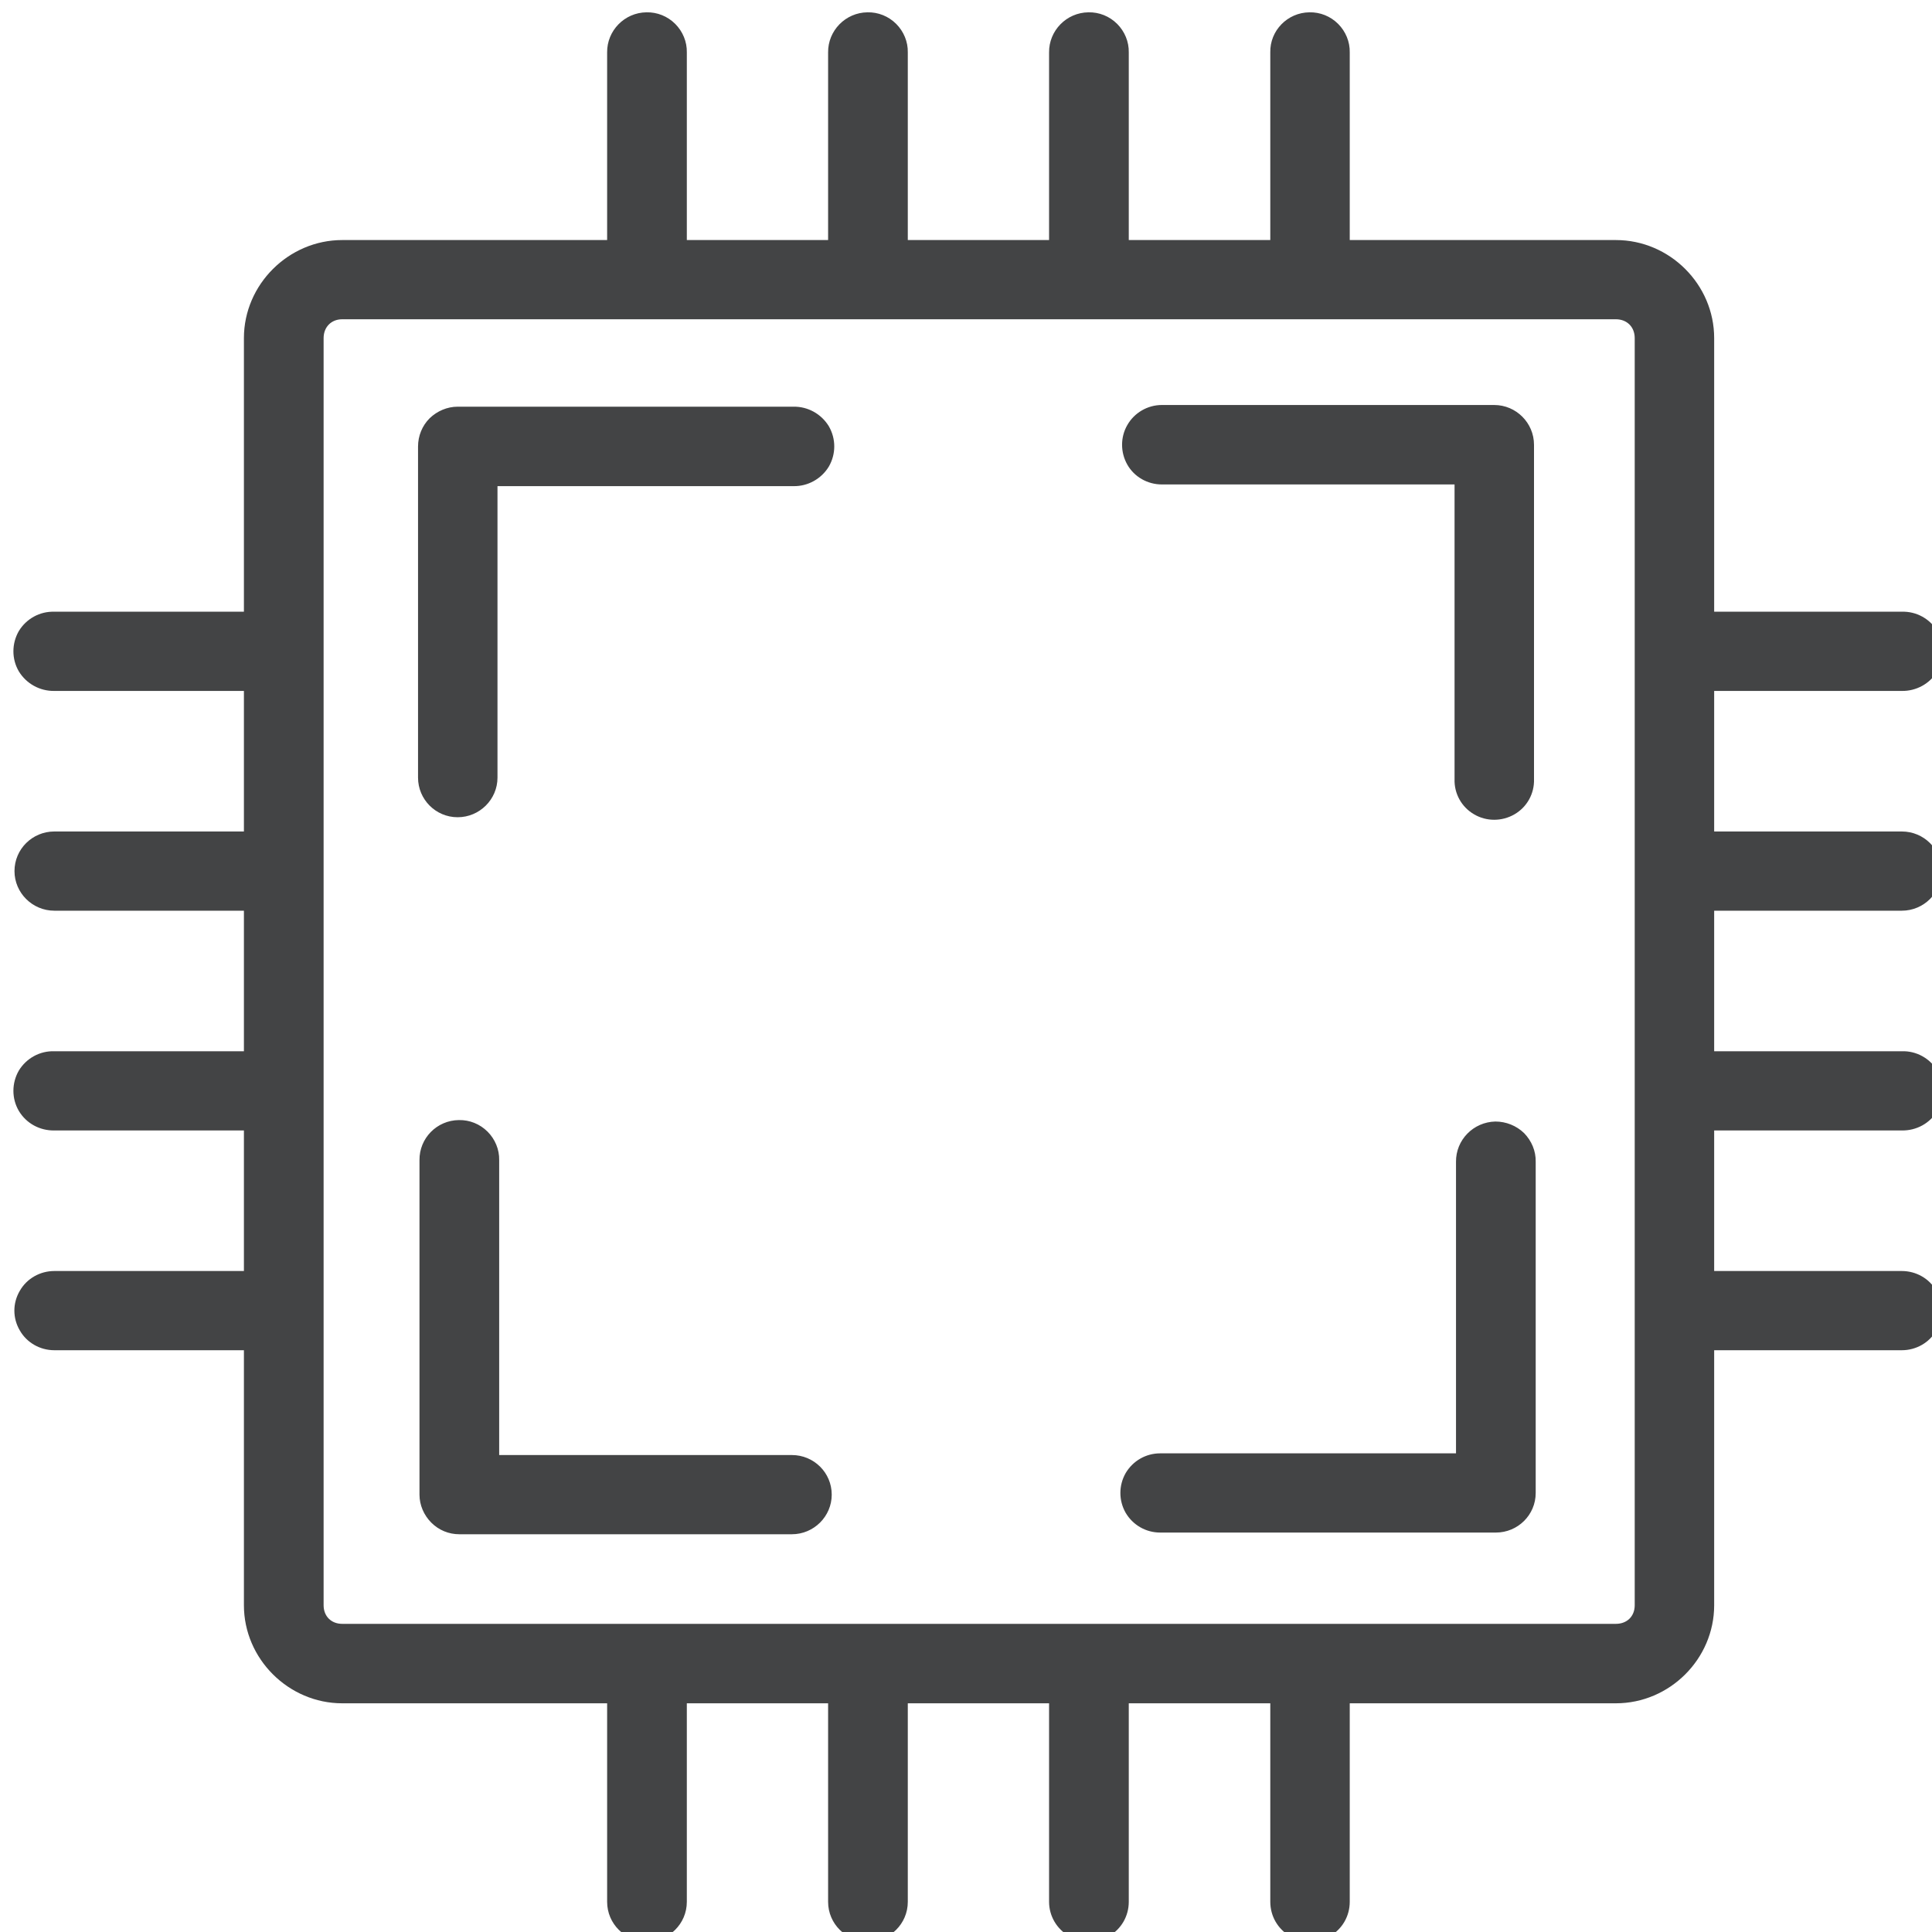
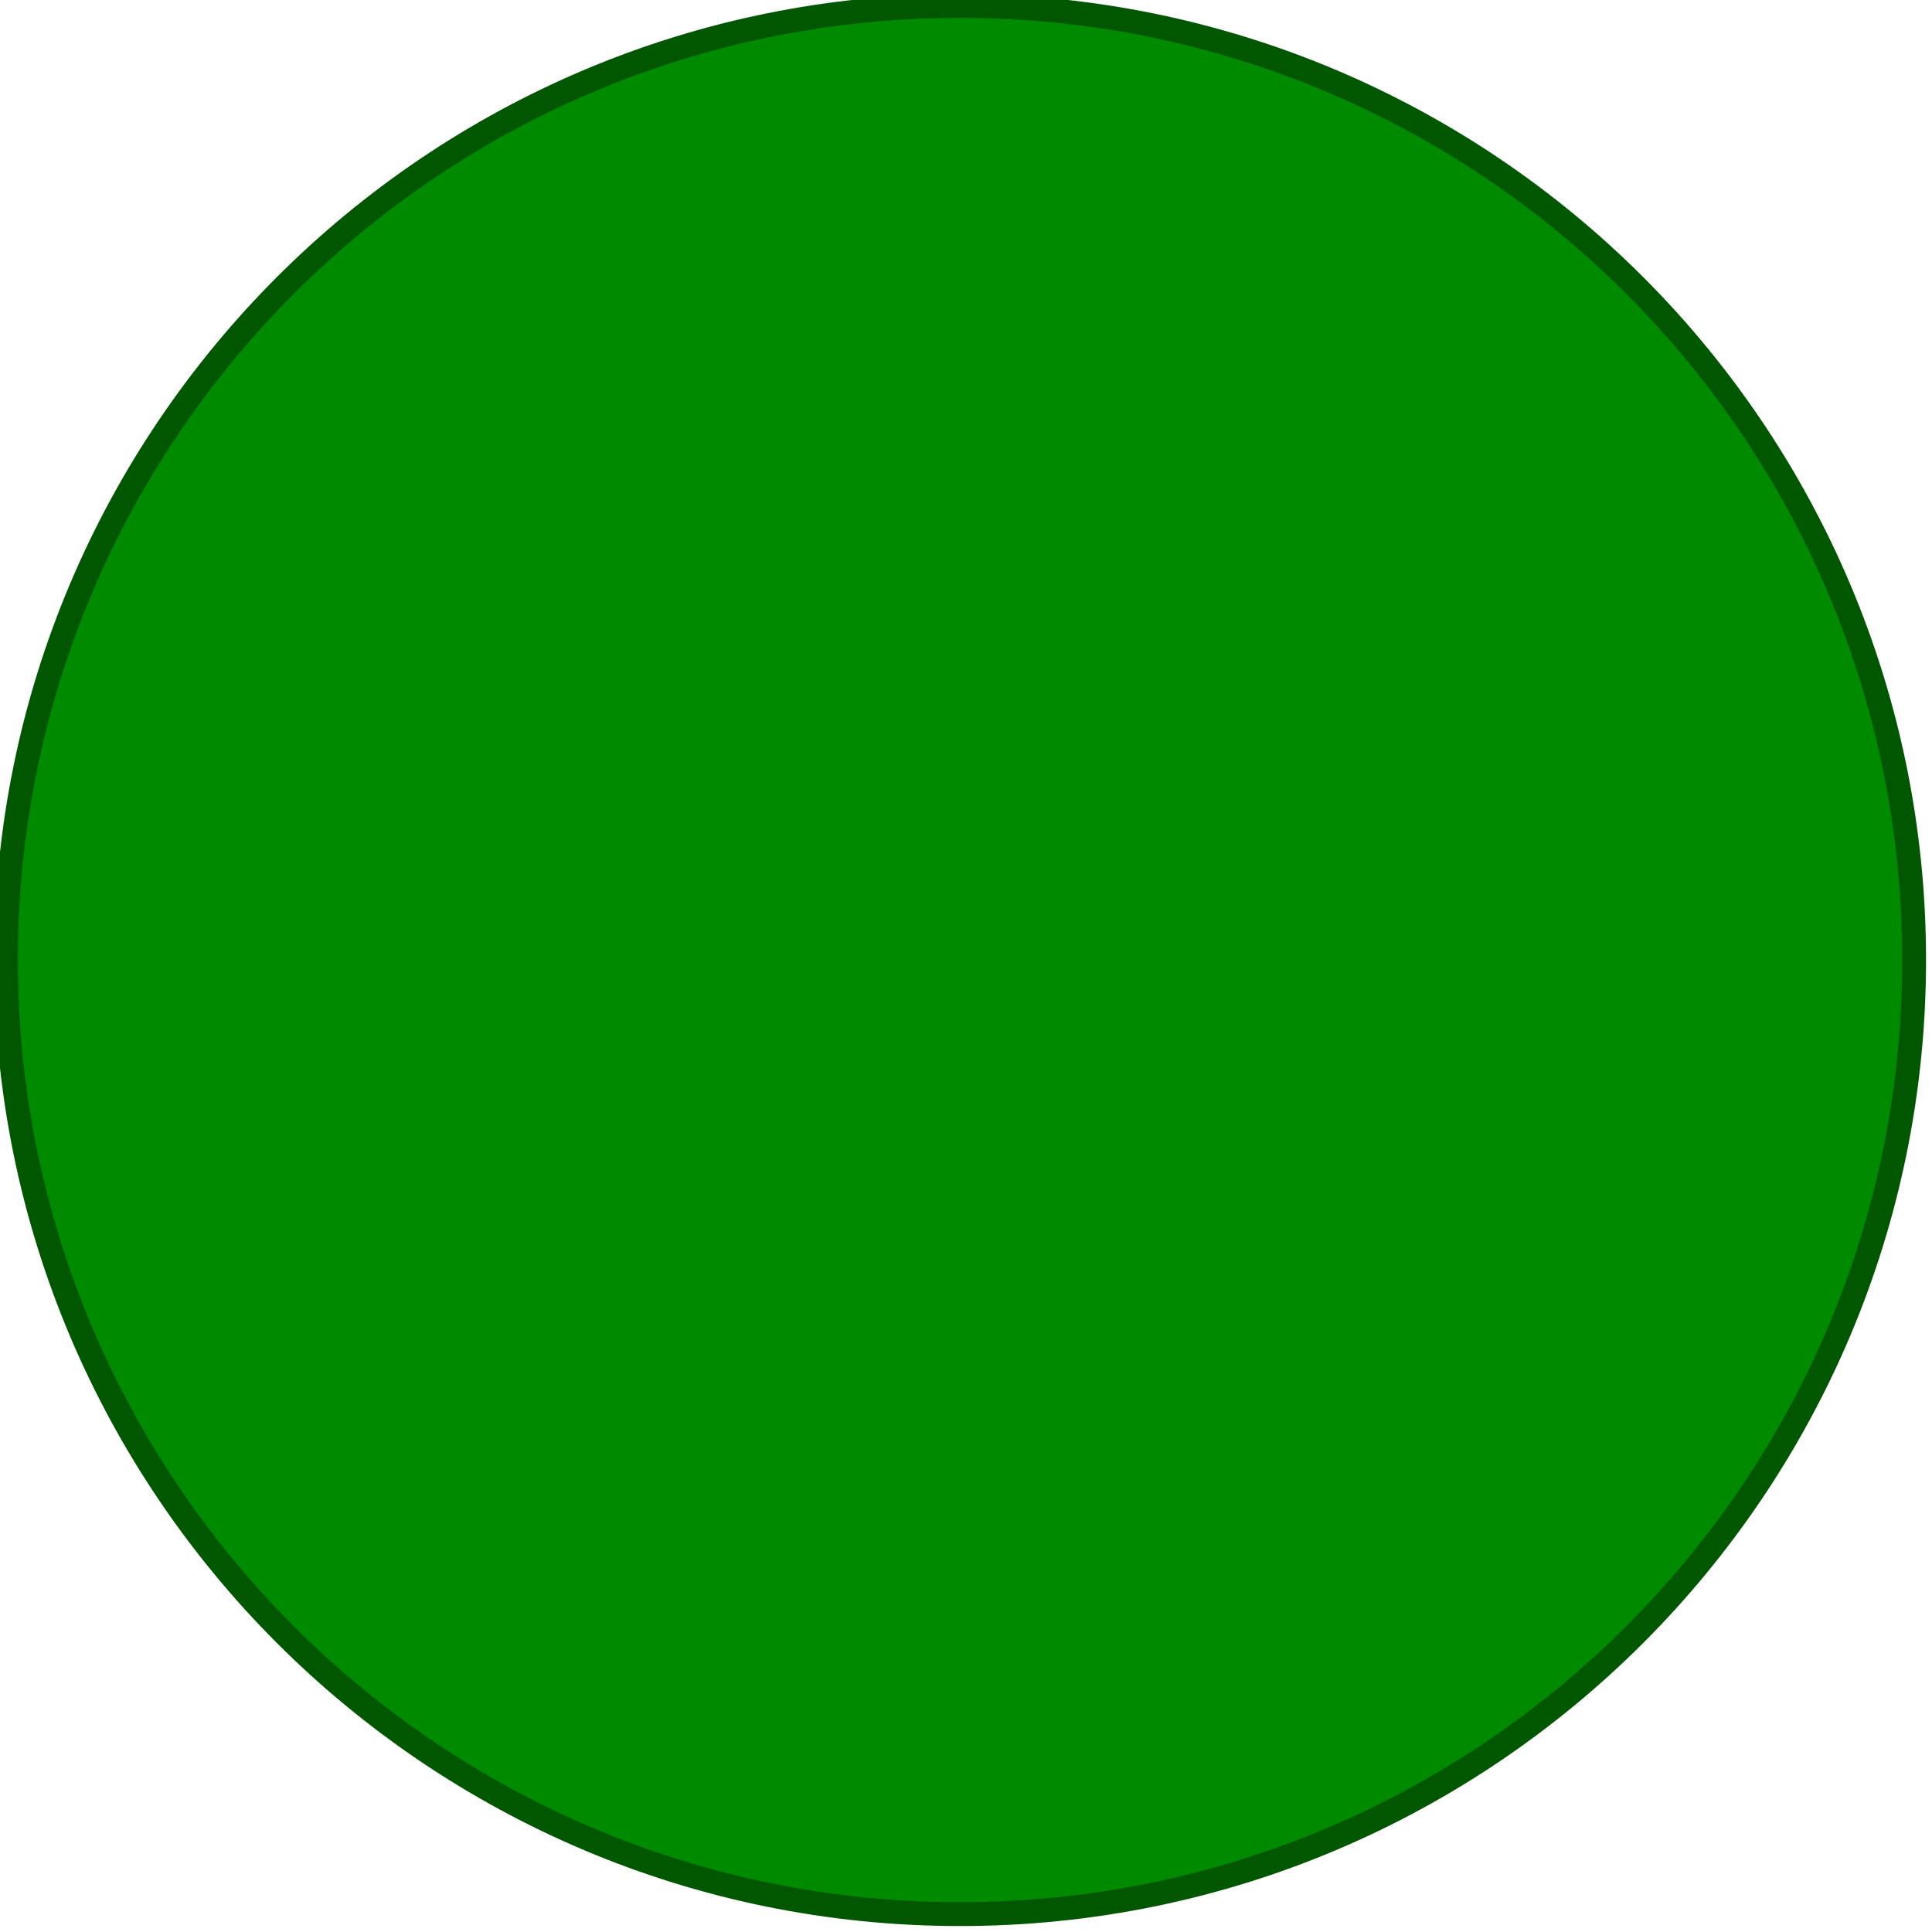
- <svg xmlns="http://www.w3.org/2000/svg" version="1.1" width="80px" height="80px" viewBox="-0.5 -0.5 80 80">
+ <svg xmlns="http://www.w3.org/2000/svg" version="1.1" width="10px" height="10px" viewBox="-0.5 -0.5 162 162">
  <defs />
  <g>
-     <g>
-       <rect x="0" y="0" width="80" height="80" fill="none" stroke="none" pointer-events="all" />
-       <path d="M 26.27 0.01 C 25.36 0.02 24.63 0.77 24.64 1.67 L 24.64 9.44 L 13.67 9.44 C 11.45 9.44 9.6 11.28 9.6 13.5 L 9.6 24.83 L 1.75 24.83 C 1.15 24.81 0.59 25.12 0.28 25.63 C -0.02 26.15 -0.02 26.79 0.28 27.3 C 0.59 27.81 1.15 28.12 1.75 28.11 L 9.6 28.11 L 9.6 33.93 L 1.75 33.93 C 0.84 33.93 0.1 34.66 0.1 35.57 C 0.1 36.47 0.84 37.21 1.75 37.21 L 9.6 37.21 L 9.6 43.03 L 1.75 43.03 C 1.15 43.01 0.59 43.32 0.28 43.83 C -0.02 44.35 -0.02 44.99 0.28 45.5 C 0.59 46.02 1.15 46.32 1.75 46.31 L 9.6 46.31 L 9.6 52.13 L 1.75 52.13 C 1.16 52.13 0.61 52.44 0.32 52.95 C 0.02 53.46 0.02 54.08 0.32 54.59 C 0.61 55.1 1.16 55.41 1.75 55.41 L 9.6 55.41 L 9.6 65.97 C 9.6 68.19 11.45 70.03 13.67 70.03 L 24.64 70.03 L 24.64 78.25 C 24.64 79.16 25.38 79.89 26.29 79.89 C 27.2 79.89 27.94 79.16 27.94 78.25 L 27.94 70.03 L 33.79 70.03 L 33.79 78.25 C 33.79 79.16 34.53 79.89 35.44 79.89 C 36.35 79.89 37.09 79.16 37.09 78.25 L 37.09 70.03 L 42.94 70.03 L 42.94 78.25 C 42.94 78.84 43.26 79.38 43.77 79.67 C 44.28 79.97 44.91 79.97 45.42 79.67 C 45.93 79.38 46.24 78.84 46.24 78.25 L 46.24 70.03 L 52.1 70.03 L 52.1 78.25 C 52.1 78.84 52.41 79.38 52.92 79.67 C 53.43 79.97 54.06 79.97 54.57 79.67 C 55.08 79.38 55.39 78.84 55.39 78.25 L 55.39 70.03 L 66.41 70.03 C 68.64 70.03 70.48 68.19 70.48 65.97 L 70.48 55.41 L 78.25 55.41 C 78.84 55.41 79.39 55.1 79.68 54.59 C 79.98 54.08 79.98 53.46 79.68 52.95 C 79.39 52.44 78.84 52.13 78.25 52.13 L 70.48 52.13 L 70.48 46.31 L 78.25 46.31 C 78.85 46.32 79.41 46.02 79.72 45.5 C 80.02 44.99 80.02 44.35 79.72 43.83 C 79.41 43.32 78.85 43.01 78.25 43.03 L 70.48 43.03 L 70.48 37.21 L 78.25 37.21 C 79.16 37.21 79.9 36.47 79.9 35.57 C 79.9 34.66 79.16 33.93 78.25 33.93 L 70.48 33.93 L 70.48 28.11 L 78.25 28.11 C 78.85 28.12 79.41 27.81 79.72 27.3 C 80.02 26.79 80.02 26.15 79.72 25.63 C 79.41 25.12 78.85 24.81 78.25 24.83 L 70.48 24.83 L 70.48 13.5 C 70.48 11.28 68.64 9.44 66.41 9.44 L 55.39 9.44 L 55.39 1.67 C 55.4 1.23 55.22 0.8 54.91 0.49 C 54.59 0.17 54.16 0 53.72 0.01 C 52.81 0.02 52.08 0.77 52.1 1.67 L 52.1 9.44 L 46.24 9.44 L 46.24 1.67 C 46.25 1.23 46.07 0.8 45.76 0.49 C 45.44 0.17 45.01 0 44.57 0.01 C 43.66 0.02 42.93 0.77 42.94 1.67 L 42.94 9.44 L 37.09 9.44 L 37.09 1.67 C 37.1 1.23 36.92 0.8 36.61 0.49 C 36.29 0.17 35.86 0 35.42 0.01 C 34.51 0.02 33.78 0.77 33.79 1.67 L 33.79 9.44 L 27.94 9.44 L 27.94 1.67 C 27.95 1.23 27.77 0.8 27.46 0.49 C 27.14 0.17 26.71 0 26.27 0.01 Z M 13.67 12.72 L 66.41 12.72 C 66.87 12.72 67.19 13.04 67.19 13.5 L 67.19 65.97 C 67.19 66.43 66.87 66.74 66.41 66.74 L 13.67 66.74 C 13.22 66.74 12.9 66.43 12.9 65.97 L 12.9 13.5 C 12.9 13.04 13.22 12.72 13.67 12.72 Z M 47.61 16.27 C 47.02 16.27 46.47 16.59 46.18 17.1 C 45.89 17.6 45.89 18.23 46.18 18.74 C 46.47 19.25 47.02 19.56 47.61 19.56 L 59.73 19.56 L 59.73 31.76 C 59.71 32.36 60.02 32.92 60.54 33.22 C 61.05 33.52 61.69 33.52 62.21 33.22 C 62.73 32.92 63.04 32.36 63.02 31.76 L 63.02 17.92 C 63.02 17.01 62.28 16.27 61.37 16.27 Z M 18.45 16.34 C 18.02 16.34 17.6 16.52 17.29 16.82 C 16.98 17.13 16.81 17.55 16.81 17.99 L 16.81 31.7 C 16.81 32.6 17.54 33.34 18.45 33.34 C 19.36 33.34 20.1 32.6 20.1 31.7 L 20.1 19.63 L 32.36 19.63 C 32.95 19.64 33.51 19.33 33.82 18.82 C 34.12 18.3 34.12 17.67 33.82 17.15 C 33.51 16.64 32.95 16.33 32.36 16.34 Z M 18.5 45.88 C 17.59 45.89 16.86 46.63 16.87 47.54 L 16.87 61.39 C 16.87 61.82 17.05 62.24 17.36 62.55 C 17.67 62.86 18.08 63.03 18.52 63.03 L 32.29 63.03 C 33.2 63.03 33.94 62.29 33.94 61.39 C 33.94 60.48 33.2 59.75 32.29 59.75 L 20.17 59.75 L 20.17 47.54 C 20.18 47.1 20 46.67 19.69 46.36 C 19.37 46.04 18.94 45.87 18.5 45.88 Z M 61.42 45.94 C 60.51 45.96 59.78 46.7 59.79 47.61 L 59.79 59.68 L 47.54 59.68 C 46.95 59.68 46.41 59.99 46.11 60.5 C 45.82 61.01 45.82 61.63 46.11 62.14 C 46.41 62.65 46.95 62.96 47.54 62.96 L 61.44 62.96 C 62.35 62.96 63.09 62.23 63.09 61.32 L 63.09 47.61 C 63.1 47.16 62.92 46.74 62.61 46.42 C 62.29 46.11 61.86 45.94 61.42 45.94 Z" fill="#434445" stroke="none" pointer-events="all" />
+     <g data-cell-id="0">
+       <g data-cell-id="1">
+         <g data-cell-id="LaeLsLkfTctXqr4MT4EH-1">
+           <g>
+             <ellipse cx="80" cy="80" rx="80" ry="80" fill="#008a00" stroke="#005700" stroke-width="2" pointer-events="all" />
+           </g>
+         </g>
+       </g>
    </g>
  </g>
</svg>
